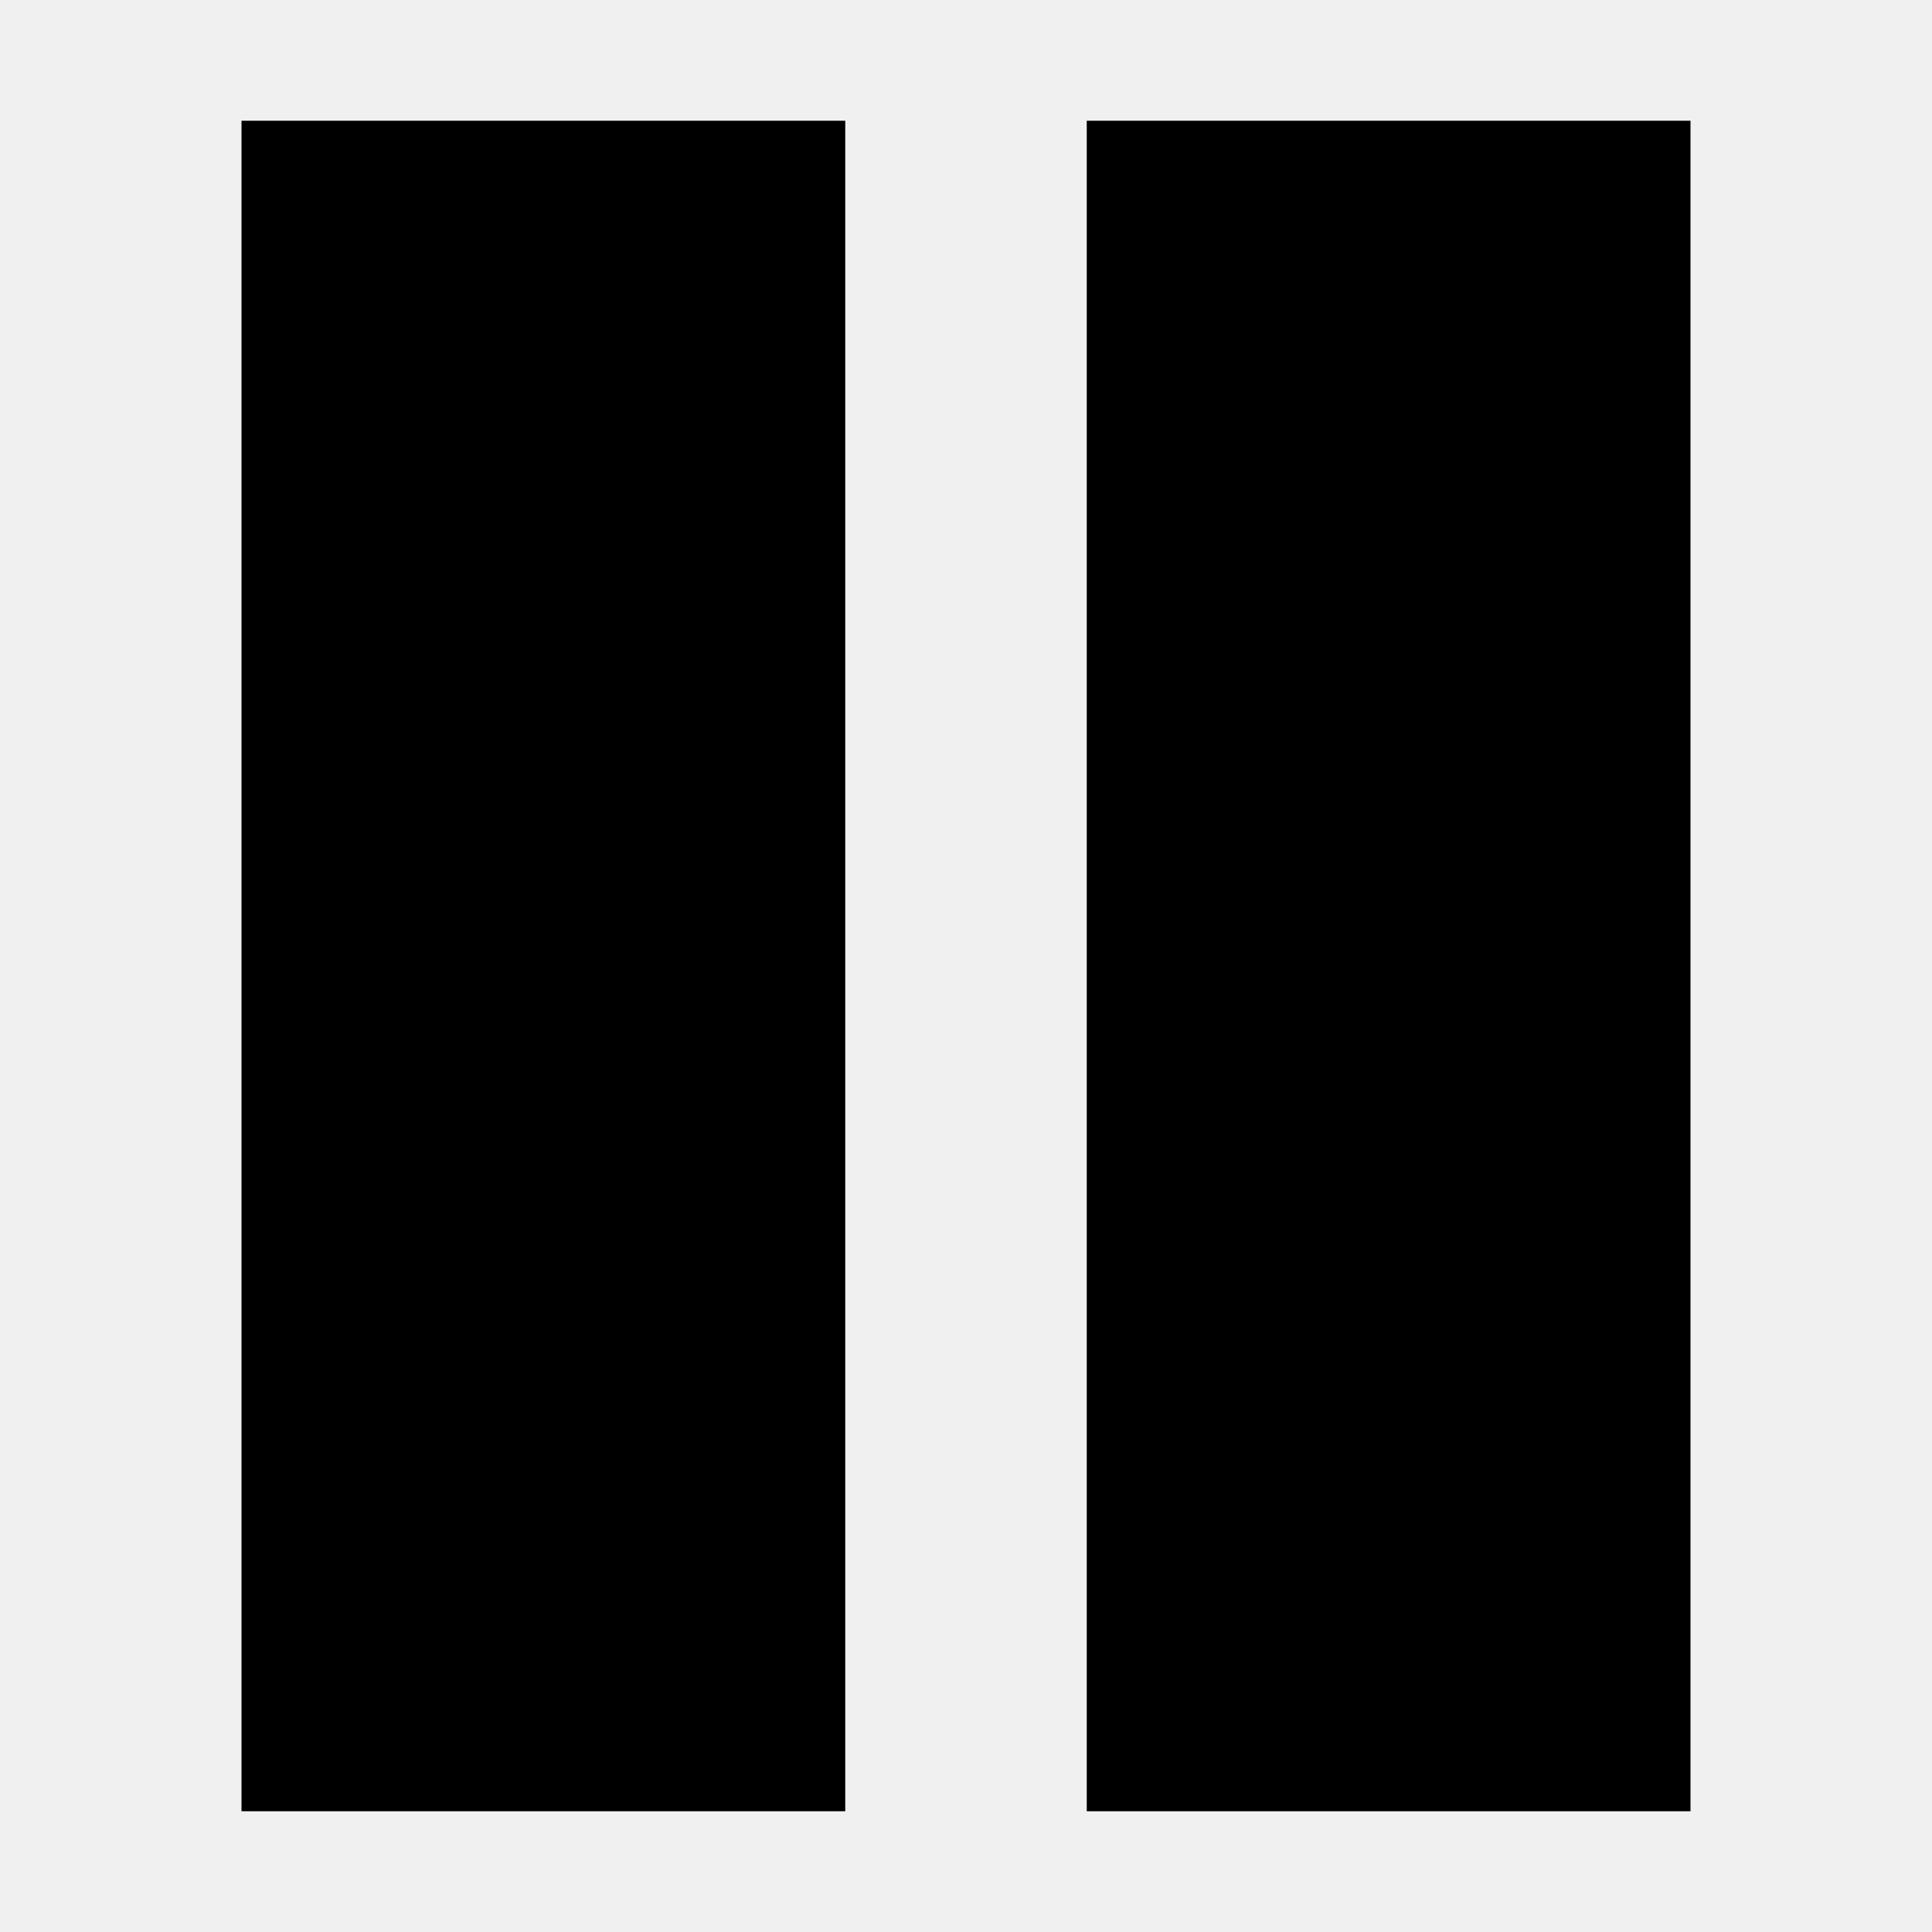
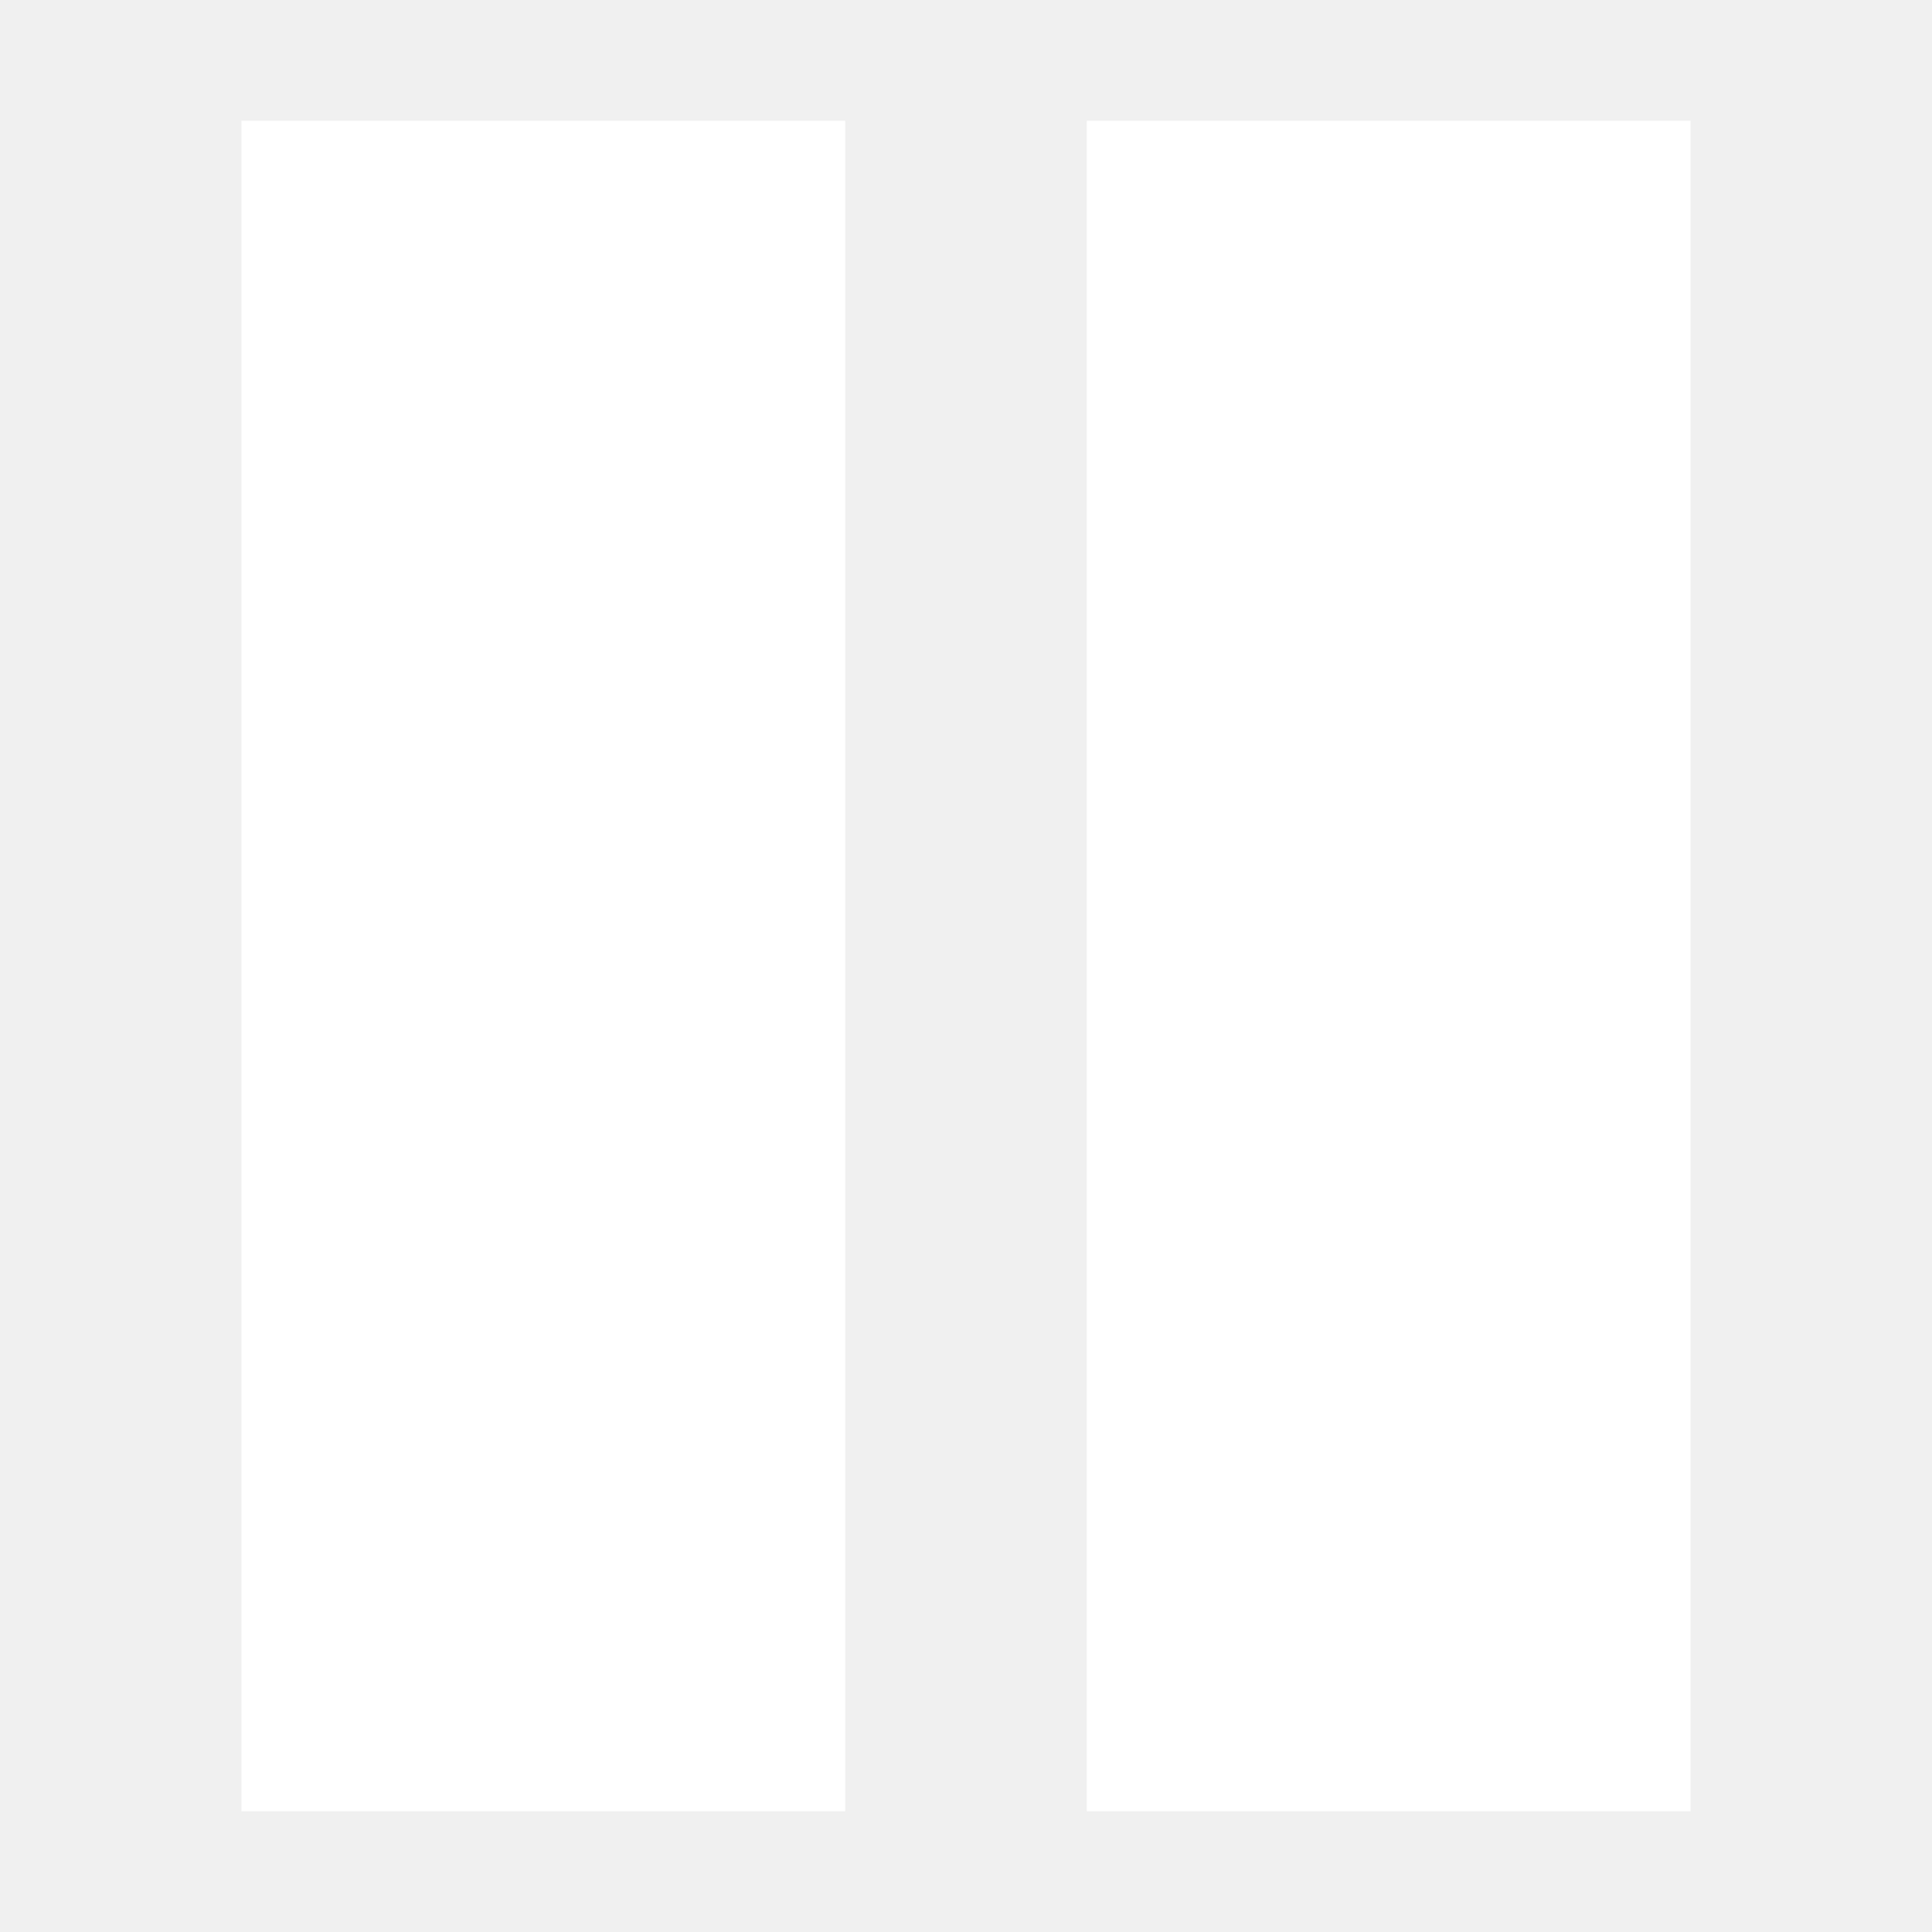
<svg xmlns="http://www.w3.org/2000/svg" width="800px" height="800px" viewBox="0 0 16 16" fill="none">
-   <path d="M7 1H2V15H7V1Z" fill="#000000" />
-   <path d="M14 1H9V15H14V1Z" fill="#000000" />
+   <path d="M7 1H2V15H7V1Z" fill="#FFFFFF" />
+   <path d="M14 1H9V15H14V1Z" fill="#FFFFFF" />
</svg>
